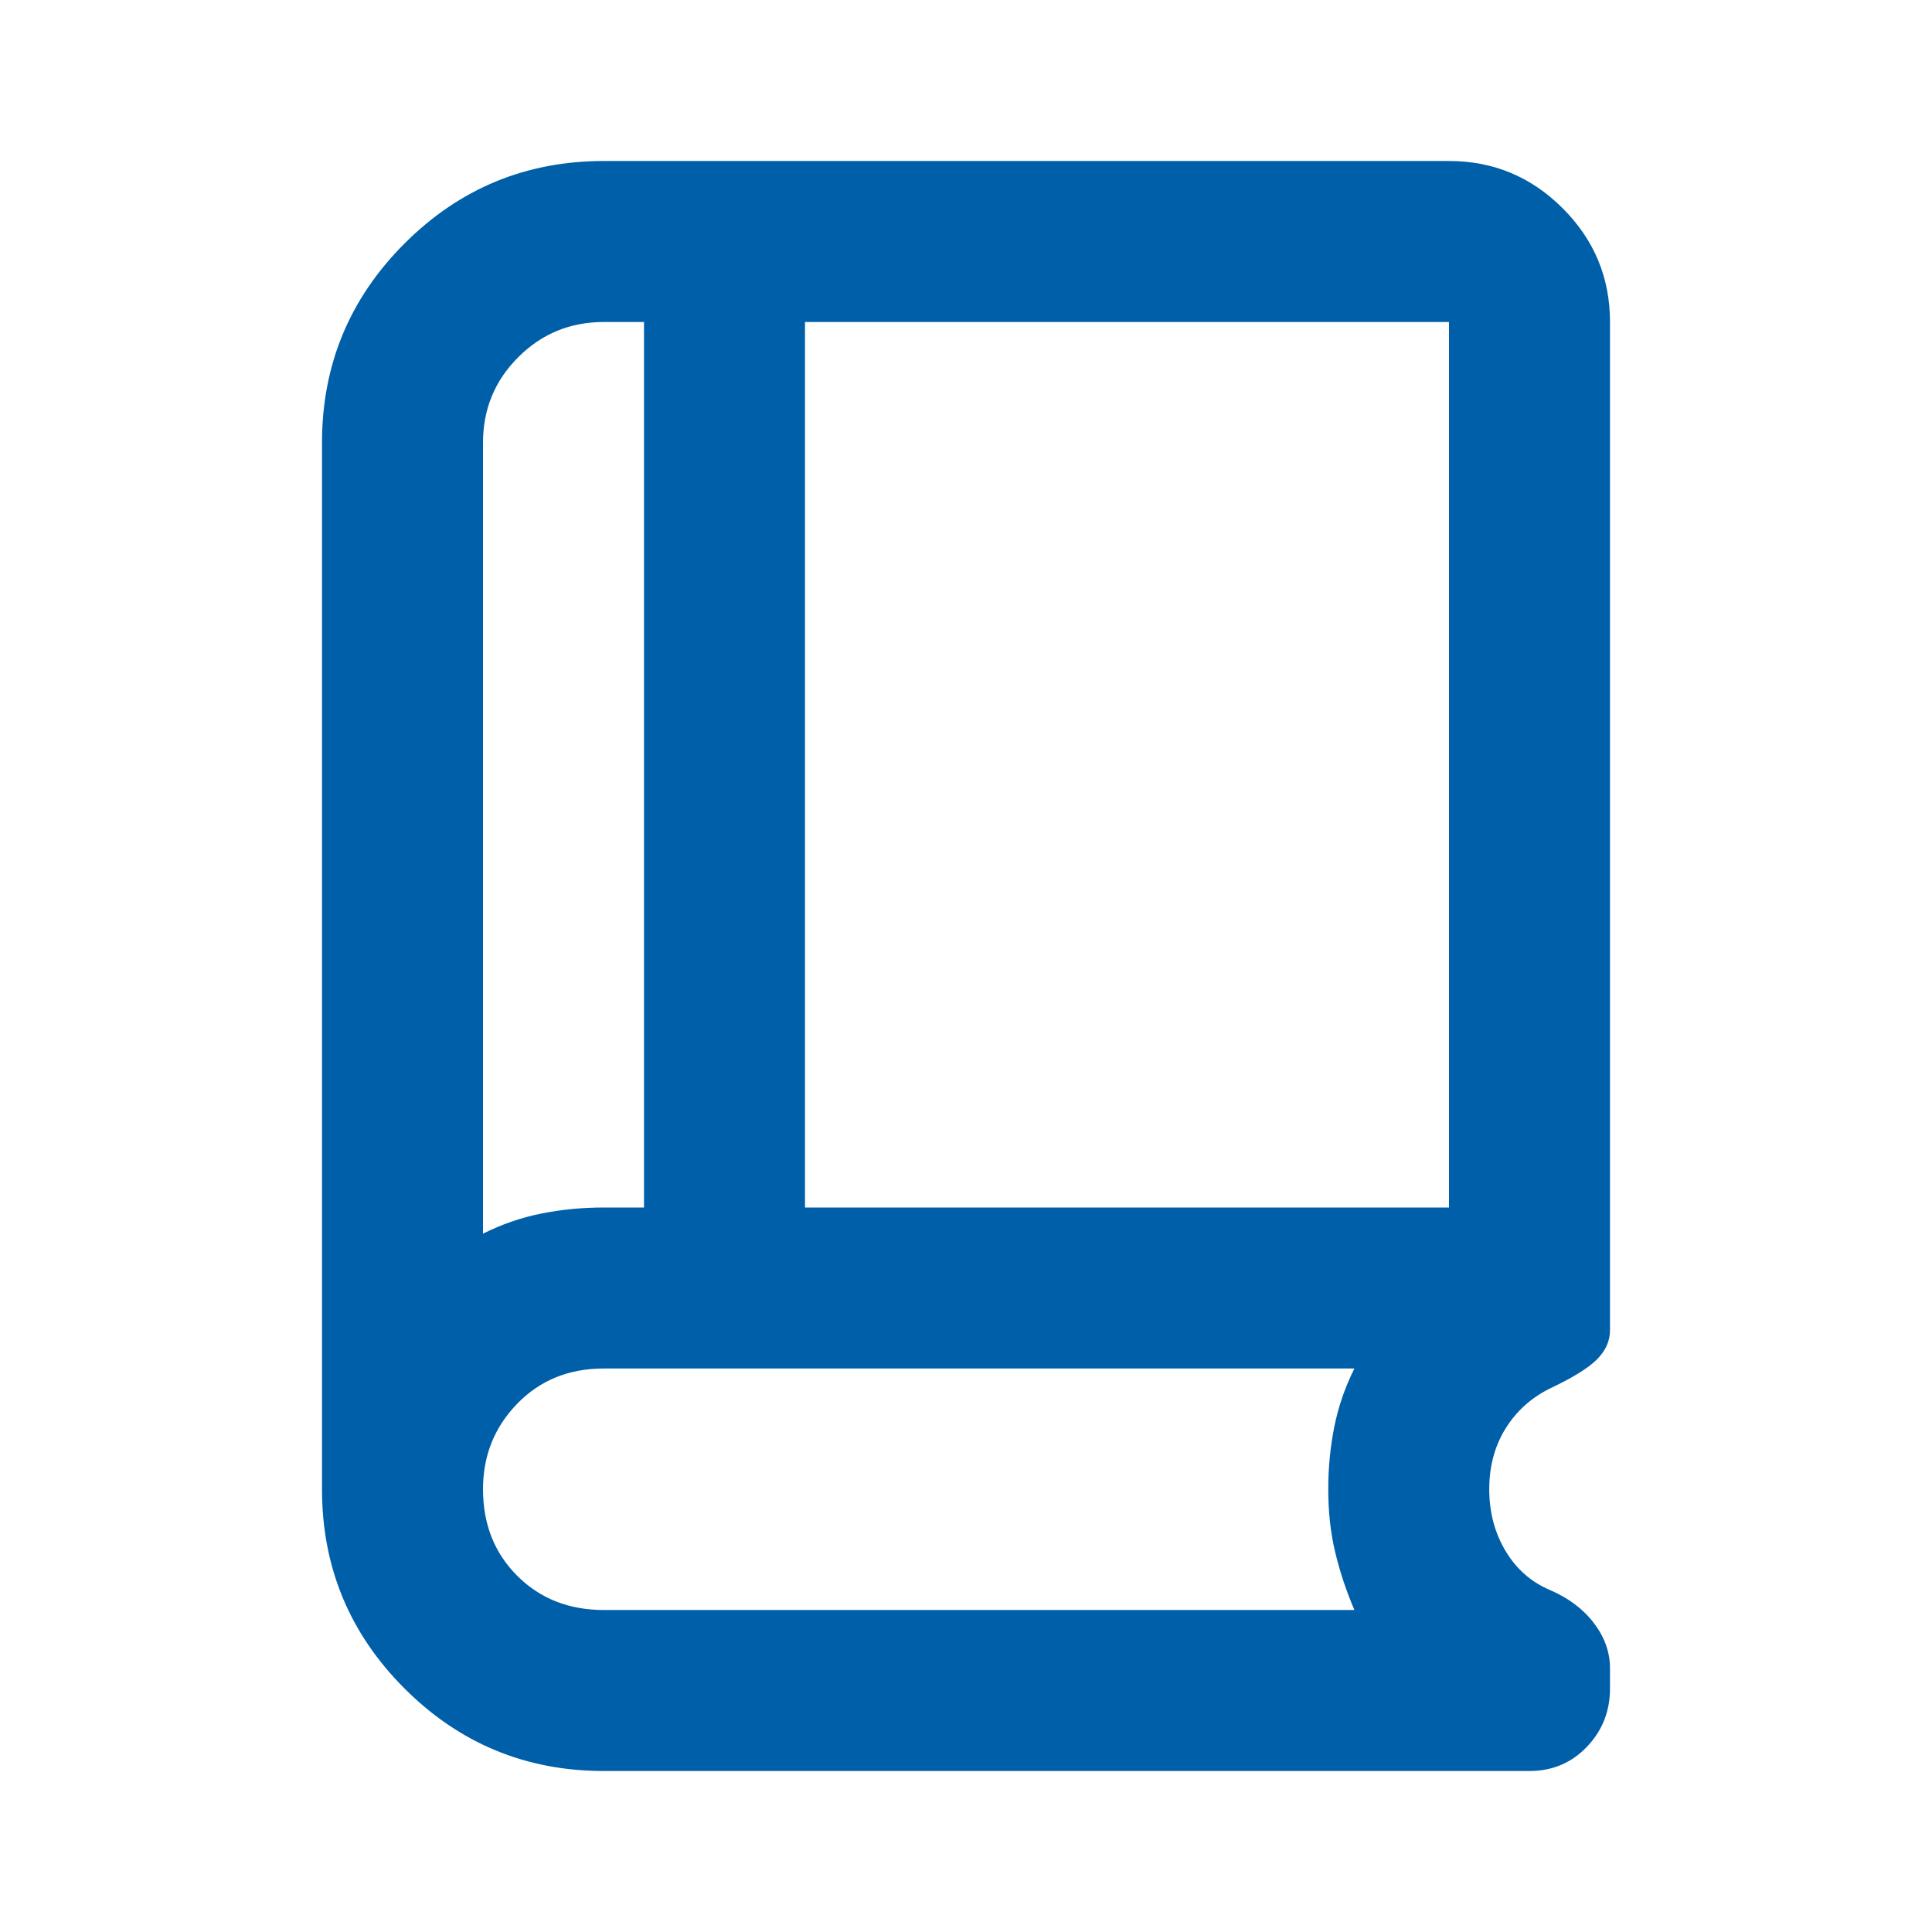
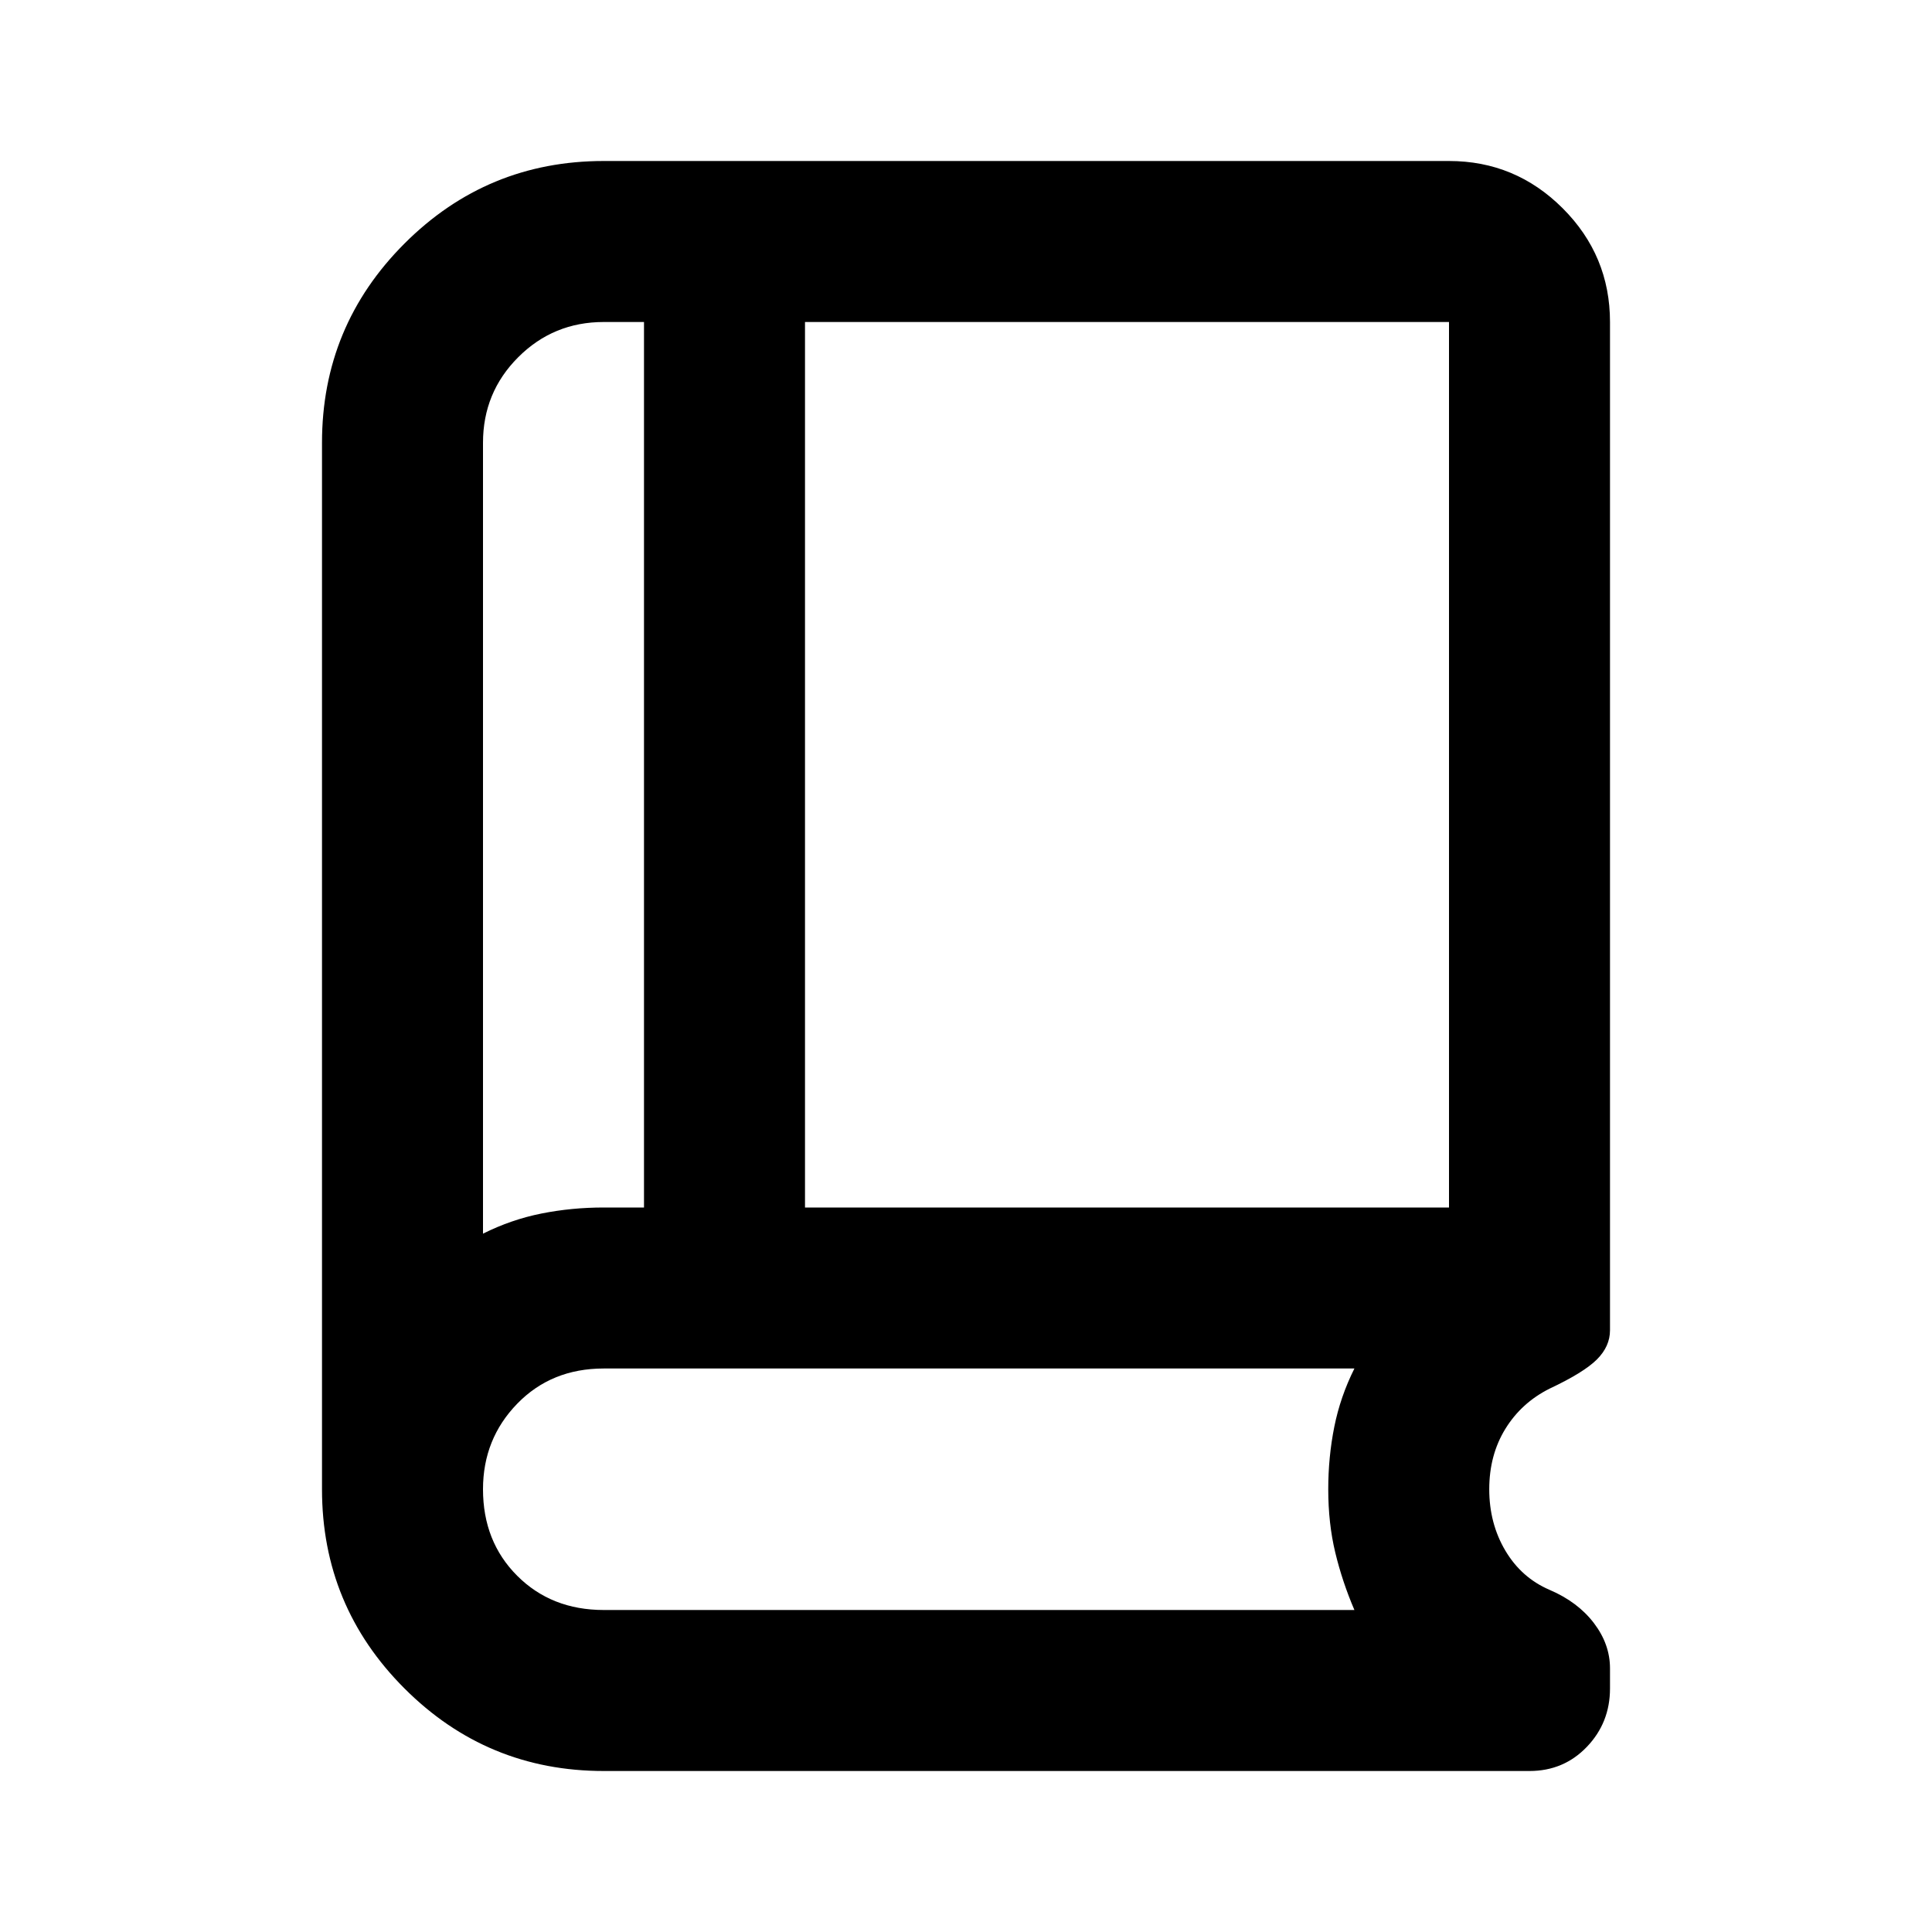
- <svg xmlns="http://www.w3.org/2000/svg" height="24px" viewBox="0 -960 960 960" width="24px" fill="#005FA9">
+ <svg xmlns="http://www.w3.org/2000/svg" height="24px" viewBox="0 -960 960 960" width="24px" fill="currentColor">
  <path d="M240-347q14-7 29-10t31-3h20v-440h-20q-25 0-42.5 17.5T240-740v393Zm160-13h320v-440H400v440Zm-160 13v-453 453Zm60 267q-58 0-99-41t-41-99v-520q0-58 41-99t99-41h420q33 0 56.5 23.5T800-800v501q0 8-6.5 14.5T770-270q-14 7-22 20t-8 30q0 17 8 30.5t22 19.5q14 6 22 16.5t8 22.5v10q0 17-11.5 29T760-80H300Zm0-80h373q-6-14-9.5-28.5T660-220q0-16 3-31t10-29H300q-26 0-43 17.5T240-220q0 26 17 43t43 17Z" />
</svg>
